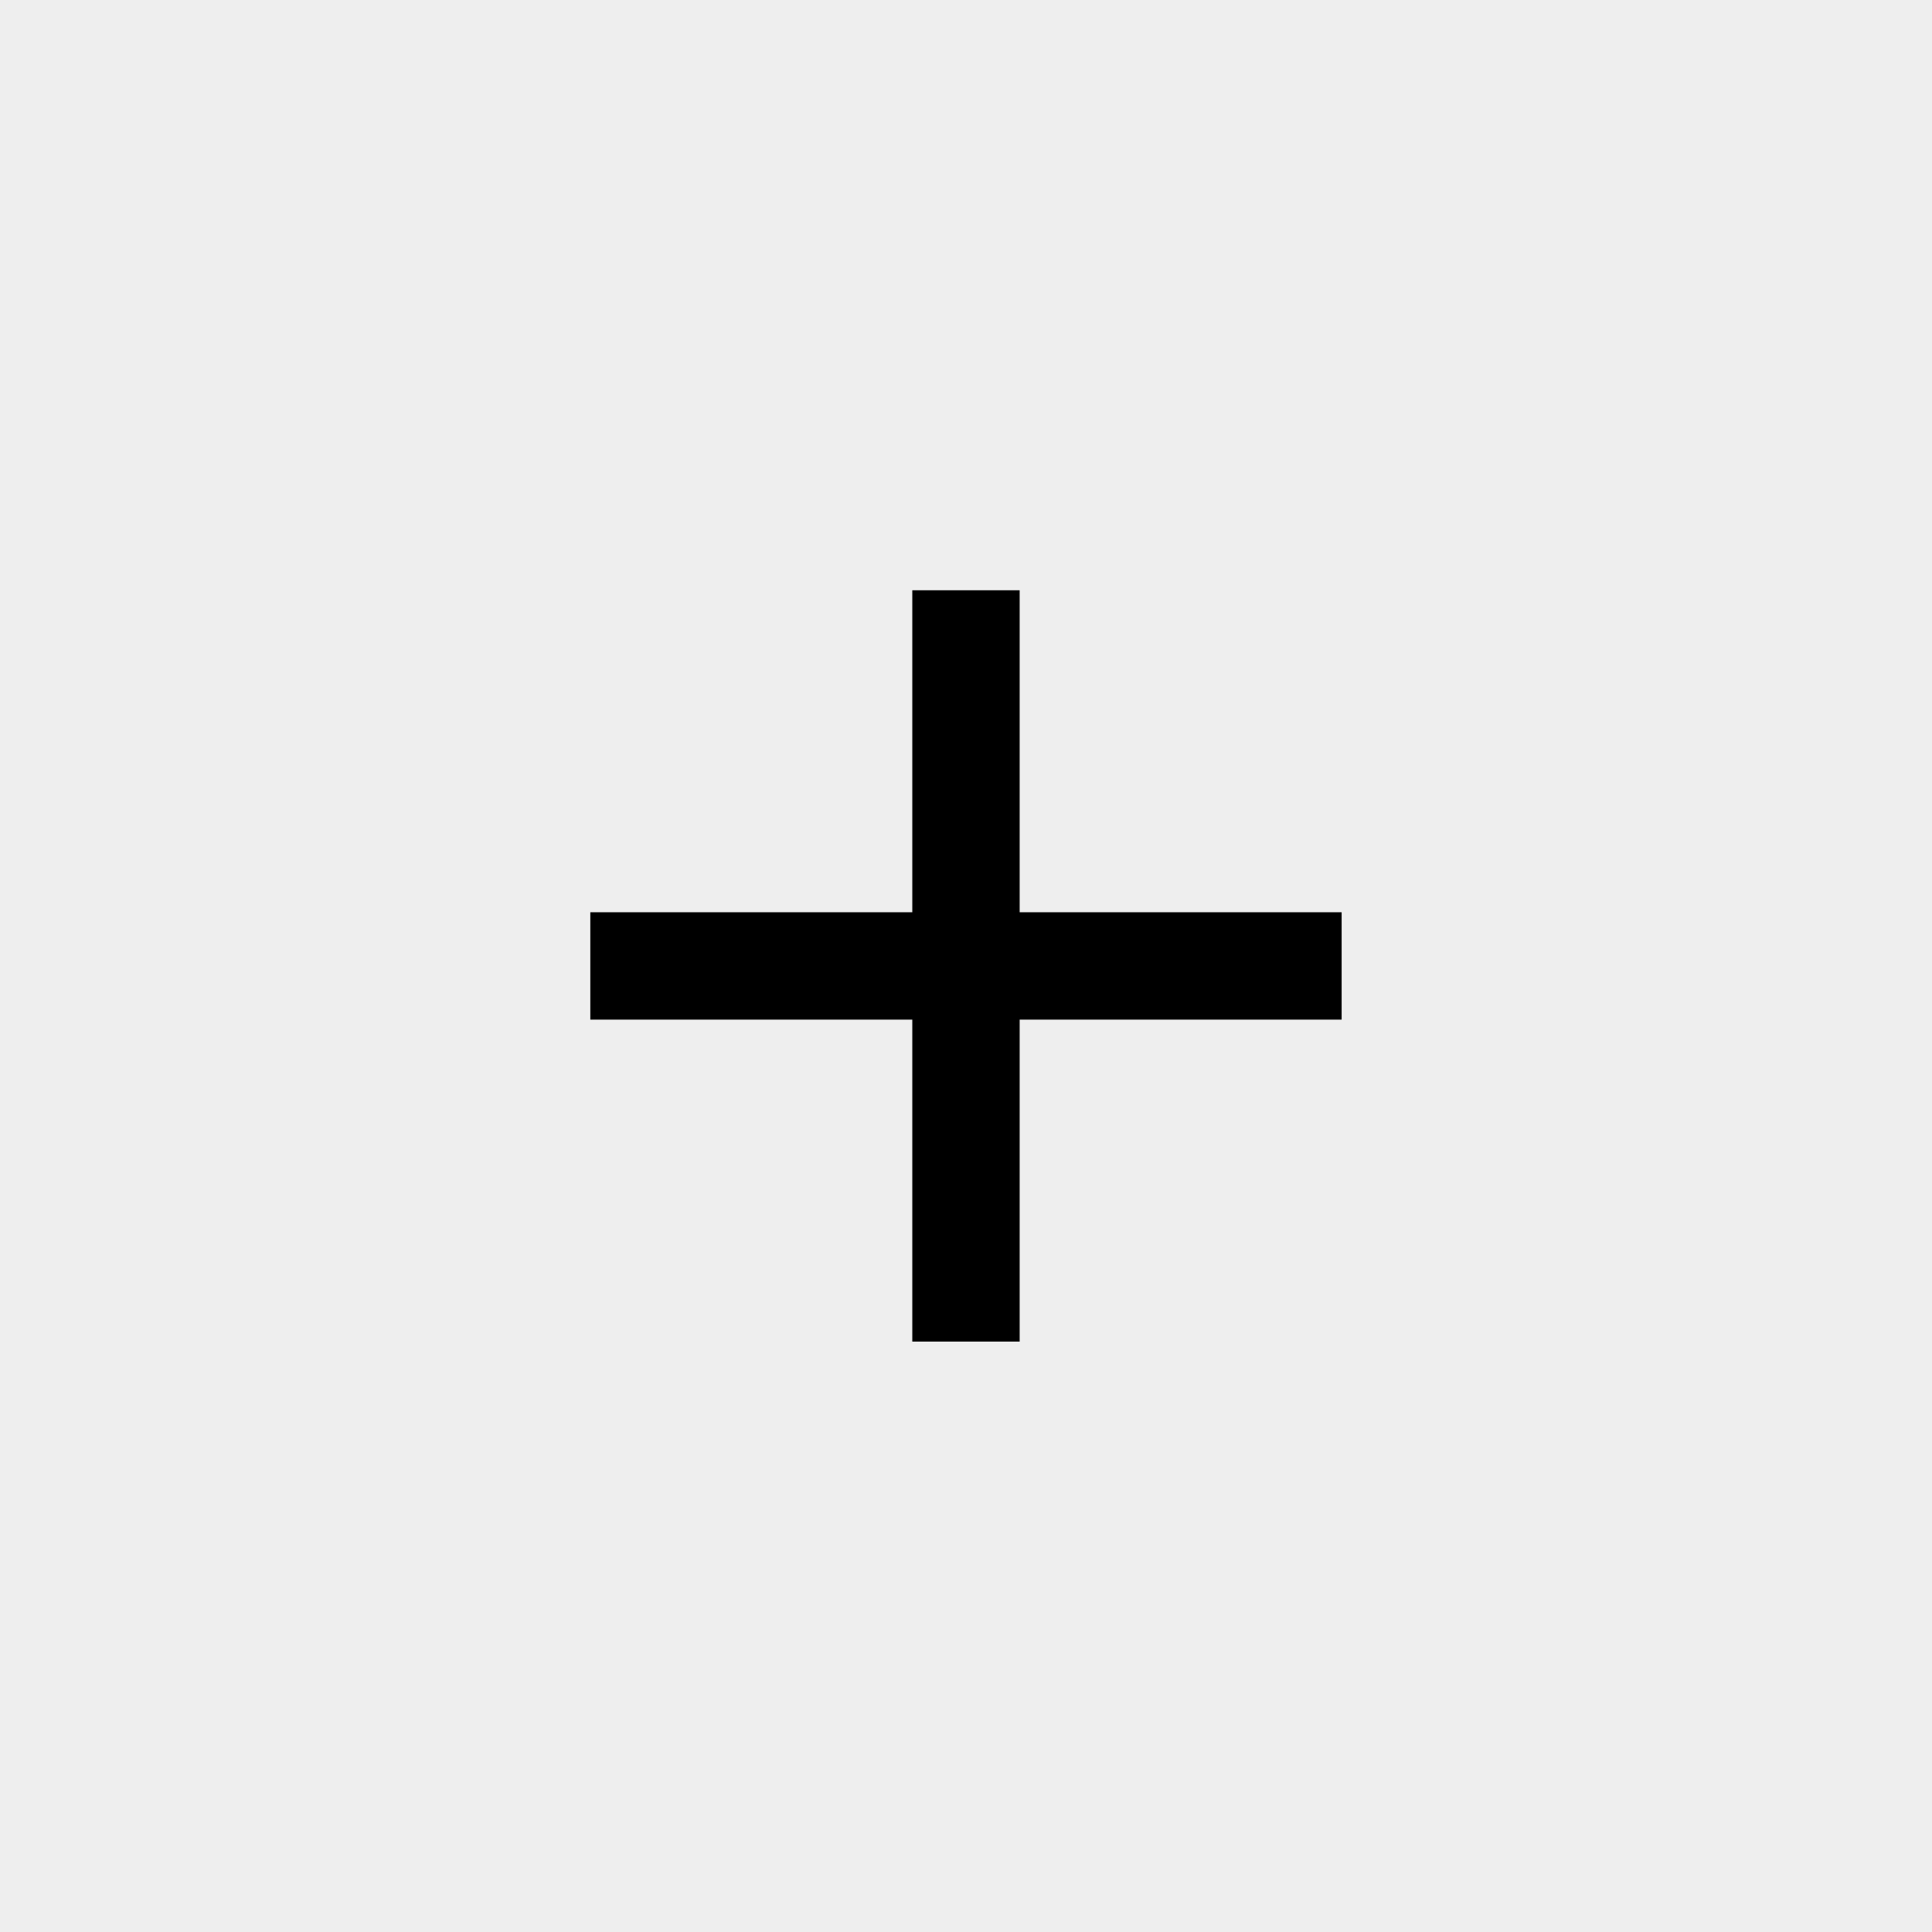
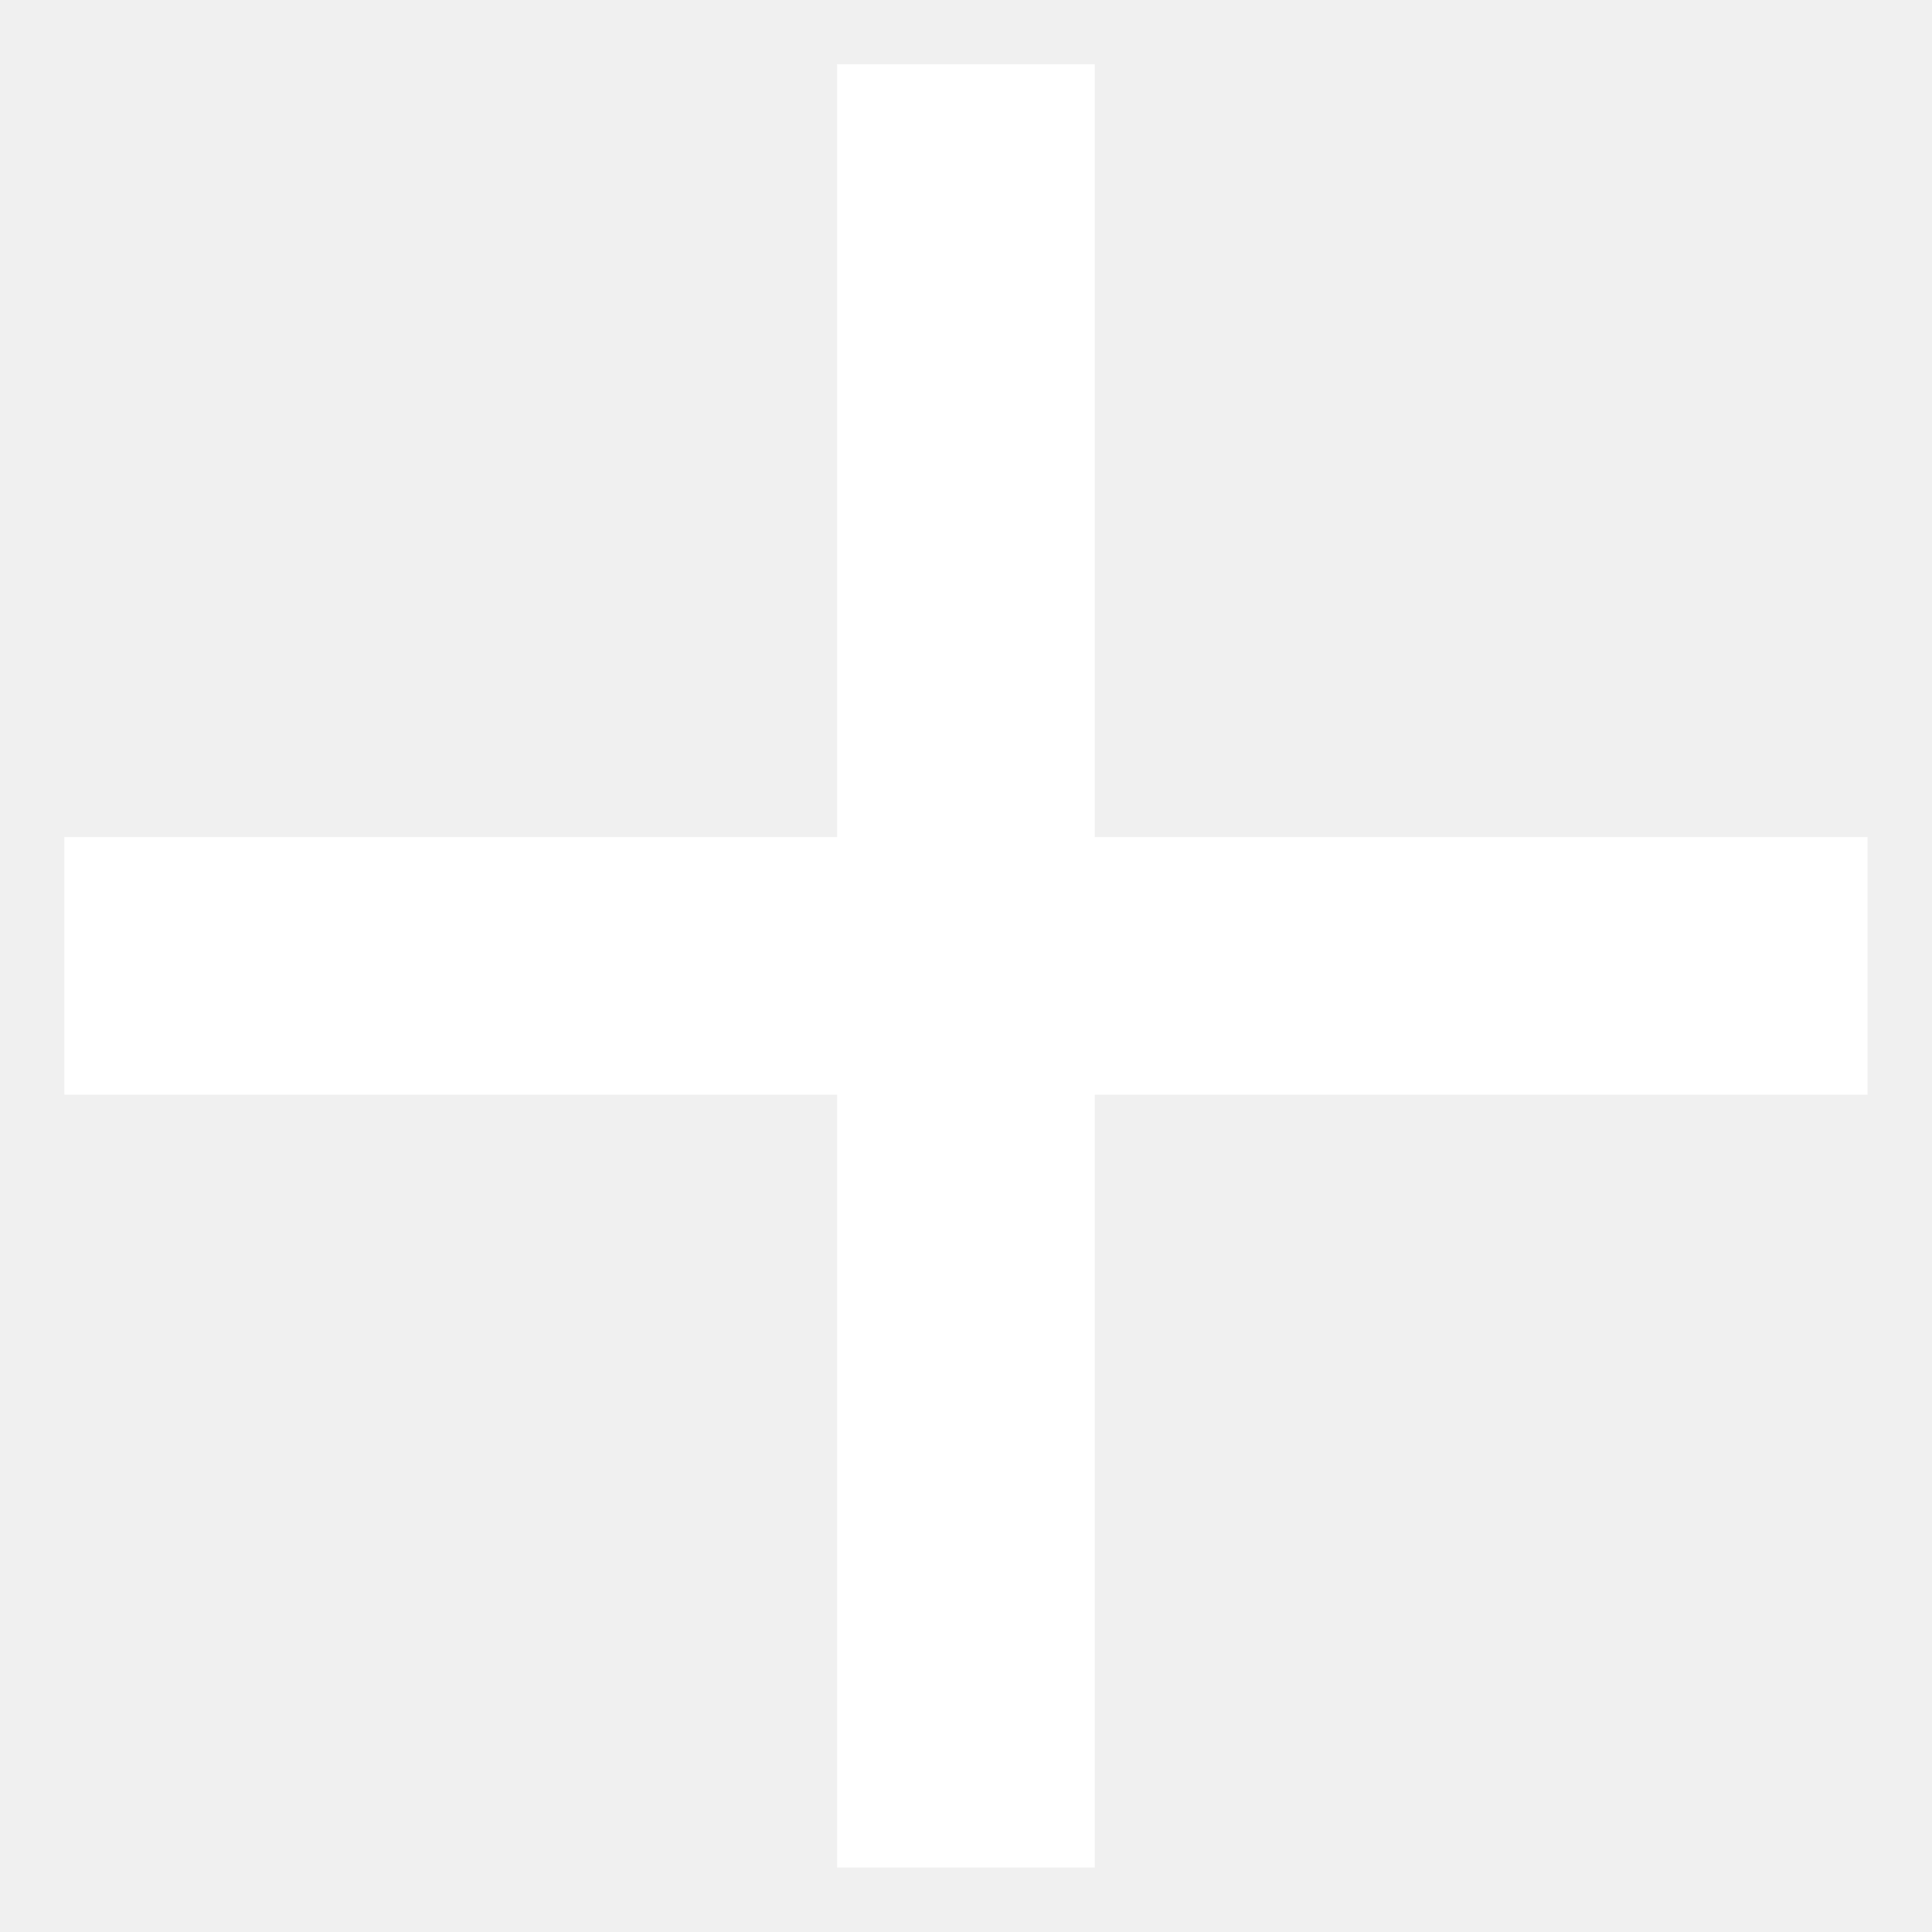
- <svg xmlns="http://www.w3.org/2000/svg" width="48" height="48" viewBox="0 0 48 48" fill="none">
-   <rect width="48" height="48" fill="#EEEEEE" />
-   <path d="M33.333 22.665H25.333V14.665H22.666V22.665H14.666V25.332H22.666V33.332H25.333V25.332H33.333V22.665Z" fill="black" />
+ <svg xmlns="http://www.w3.org/2000/svg" width="20" height="20" viewBox="0 0 20 20" fill="none">
+   <path d="M19.333 8.665H11.333V0.665H8.666V8.665H0.666V11.332H8.666V19.332H11.333V11.332H19.333V8.665Z" fill="white" />
</svg>
